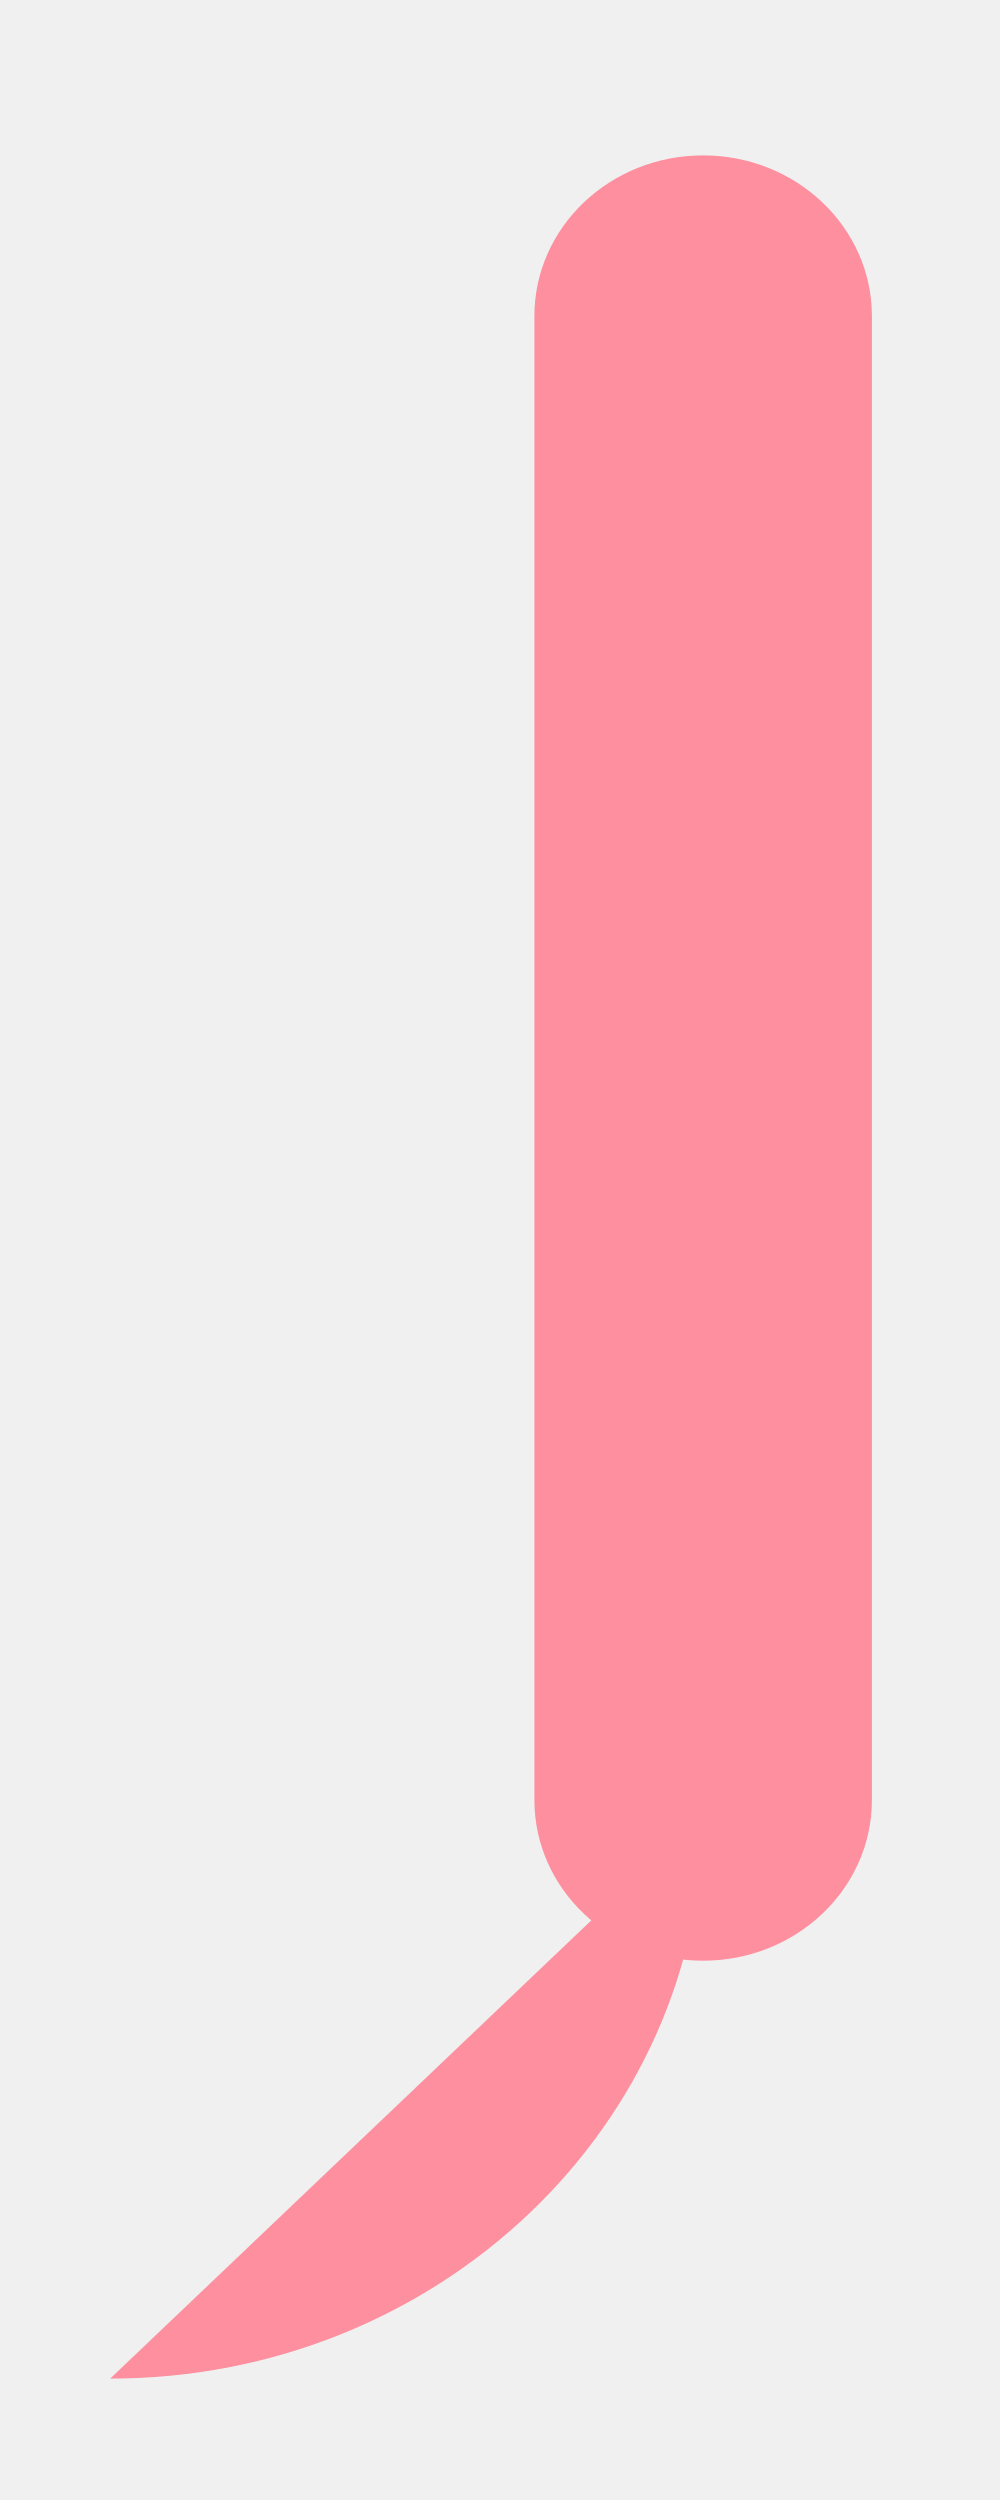
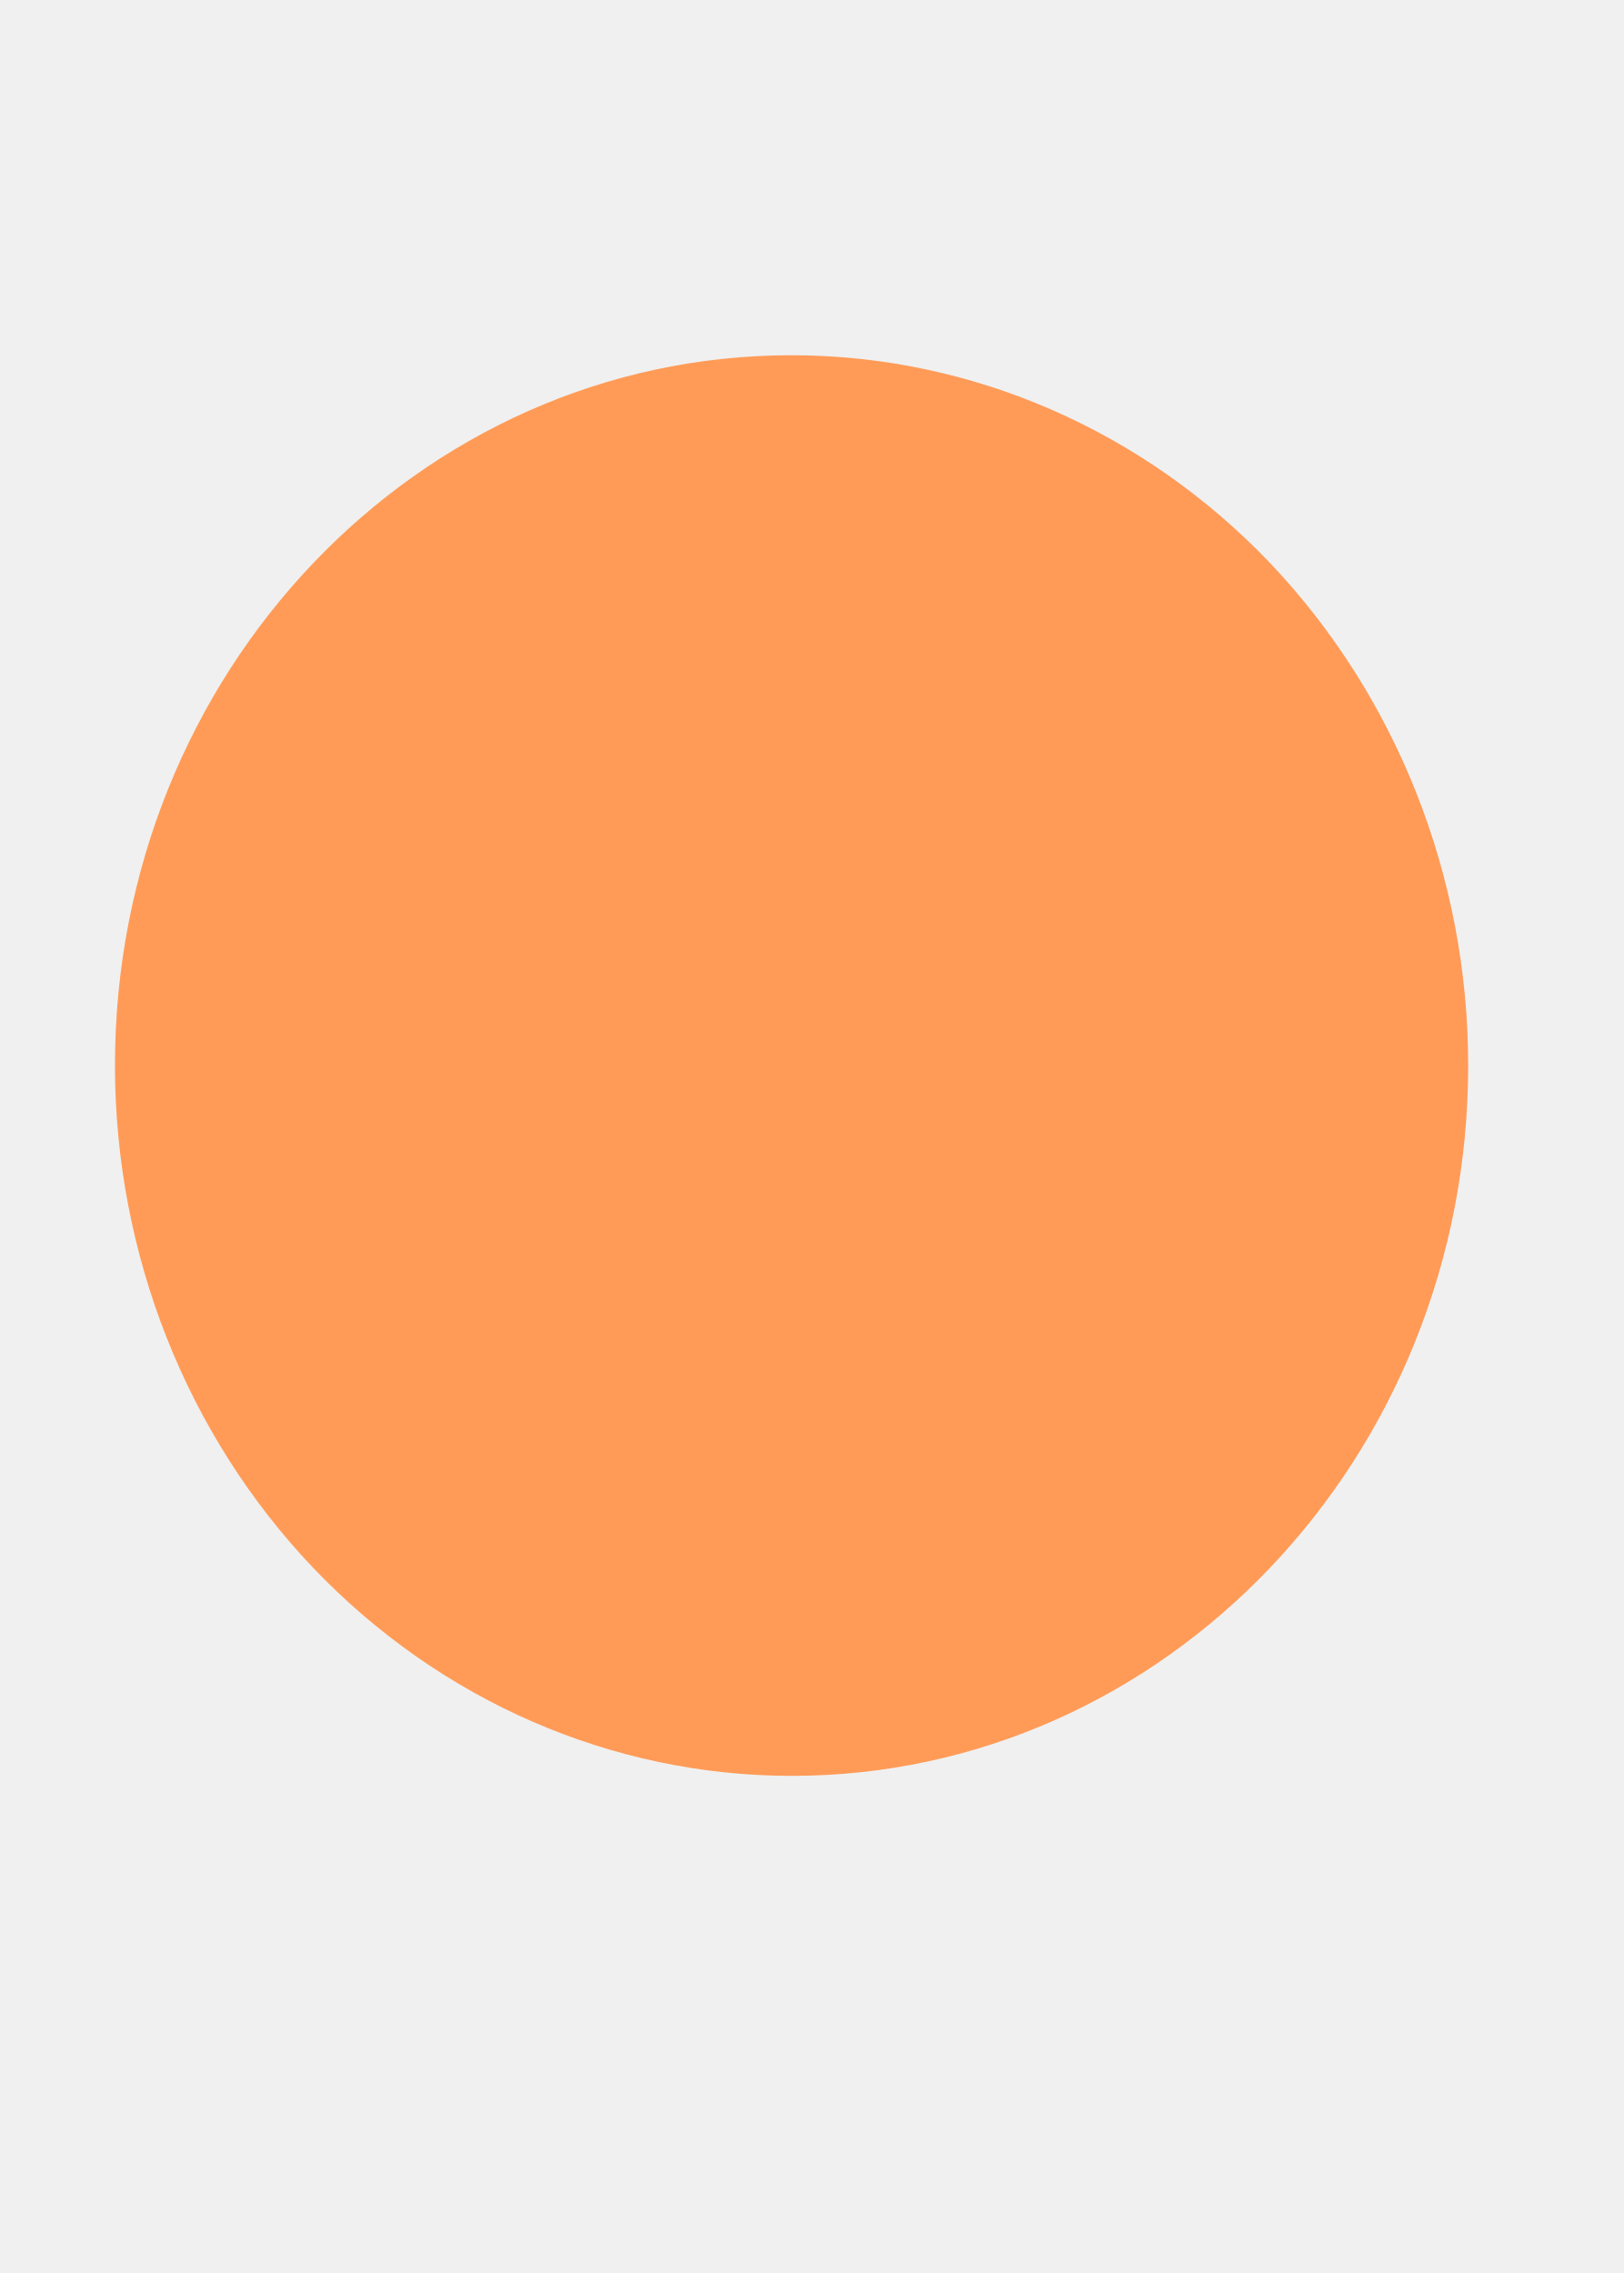
- <svg xmlns="http://www.w3.org/2000/svg" version="1.1" width="10px" height="25px">
+ <svg xmlns="http://www.w3.org/2000/svg" version="1.1" width="5px" height="7px">
  <defs>
    <pattern id="BGPattern" patternUnits="userSpaceOnUse" alignment="0 0" imageRepeat="None" />
-     <mask fill="white" id="Clip8175">
-       <path d="M 8.719 18  C 8.719 18.888  7.963 19.607  7.031 19.607  C 6.099 19.607  5.344 18.888  5.344 18  L 5.344 3.161  C 5.344 2.273  6.099 1.554  7.031 1.554  C 7.963 1.554  8.719 2.273  8.719 3.161  L 8.719 18  Z " fill-rule="evenodd" />
+     <mask fill="white" id="Clip282">
+       <path d="M 0.354 3.281  C 0.354 3.861  0.574 4.418  0.964 4.828  C 1.355 5.238  1.885 5.469  2.438 5.469  C 3.588 5.469  4.521 4.49  4.521 3.281  C 4.521 2.701  4.301 2.145  3.911 1.734  C 3.52 1.324  2.99 1.094  2.437 1.094  C 1.287 1.094  0.354 2.073  0.354 3.281  Z " fill-rule="evenodd" />
    </mask>
  </defs>
-   <g transform="matrix(1 0 0 1 -177 -614 )">
-     <path d="M 8.719 18  C 8.719 18.888  7.963 19.607  7.031 19.607  C 6.099 19.607  5.344 18.888  5.344 18  L 5.344 3.161  C 5.344 2.273  6.099 1.554  7.031 1.554  C 7.963 1.554  8.719 2.273  8.719 3.161  L 8.719 18  Z M 1.102 23.786  L 7.031 18.139  C 7.031 21.258  4.377 23.786  1.102 23.786  Z " fill-rule="nonzero" fill="rgba(253, 143, 158, 1)" stroke="none" transform="matrix(1 0 0 1 177 614 )" class="fill" />
-     <path d="M 8.719 18  C 8.719 18.888  7.963 19.607  7.031 19.607  C 6.099 19.607  5.344 18.888  5.344 18  L 5.344 3.161  C 5.344 2.273  6.099 1.554  7.031 1.554  C 7.963 1.554  8.719 2.273  8.719 3.161  L 8.719 18  Z " stroke-width="0" stroke-dasharray="0" stroke="rgba(255, 255, 255, 0)" fill="none" transform="matrix(1 0 0 1 177 614 )" class="stroke" mask="url(#Clip8175)" />
-     <path d="M 7.031 18.139  C 7.031 21.258  4.377 23.786  1.102 23.786  " stroke-width="0" stroke-dasharray="0" stroke="rgba(255, 255, 255, 0)" fill="none" transform="matrix(1 0 0 1 177 614 )" class="stroke" />
+   <g transform="matrix(1 0 0 1 -172 -607 )">
+     <path d="M 0.354 3.281  C 0.354 3.861  0.574 4.418  0.964 4.828  C 1.355 5.238  1.885 5.469  2.438 5.469  C 3.588 5.469  4.521 4.49  4.521 3.281  C 4.521 2.701  4.301 2.145  3.911 1.734  C 3.52 1.324  2.99 1.094  2.437 1.094  C 1.287 1.094  0.354 2.073  0.354 3.281  Z " fill-rule="nonzero" fill="rgba(255, 155, 87, 1)" stroke="none" transform="matrix(1 0 0 1 172 607 )" class="fill" />
+     <path d="M 0.354 3.281  C 0.354 3.861  0.574 4.418  0.964 4.828  C 1.355 5.238  1.885 5.469  2.438 5.469  C 3.588 5.469  4.521 4.49  4.521 3.281  C 4.521 2.701  4.301 2.145  3.911 1.734  C 3.52 1.324  2.99 1.094  2.437 1.094  C 1.287 1.094  0.354 2.073  0.354 3.281  Z " stroke-width="0" stroke-dasharray="0" stroke="rgba(255, 255, 255, 0)" fill="none" transform="matrix(1 0 0 1 172 607 )" class="stroke" mask="url(#Clip282)" />
  </g>
</svg>
